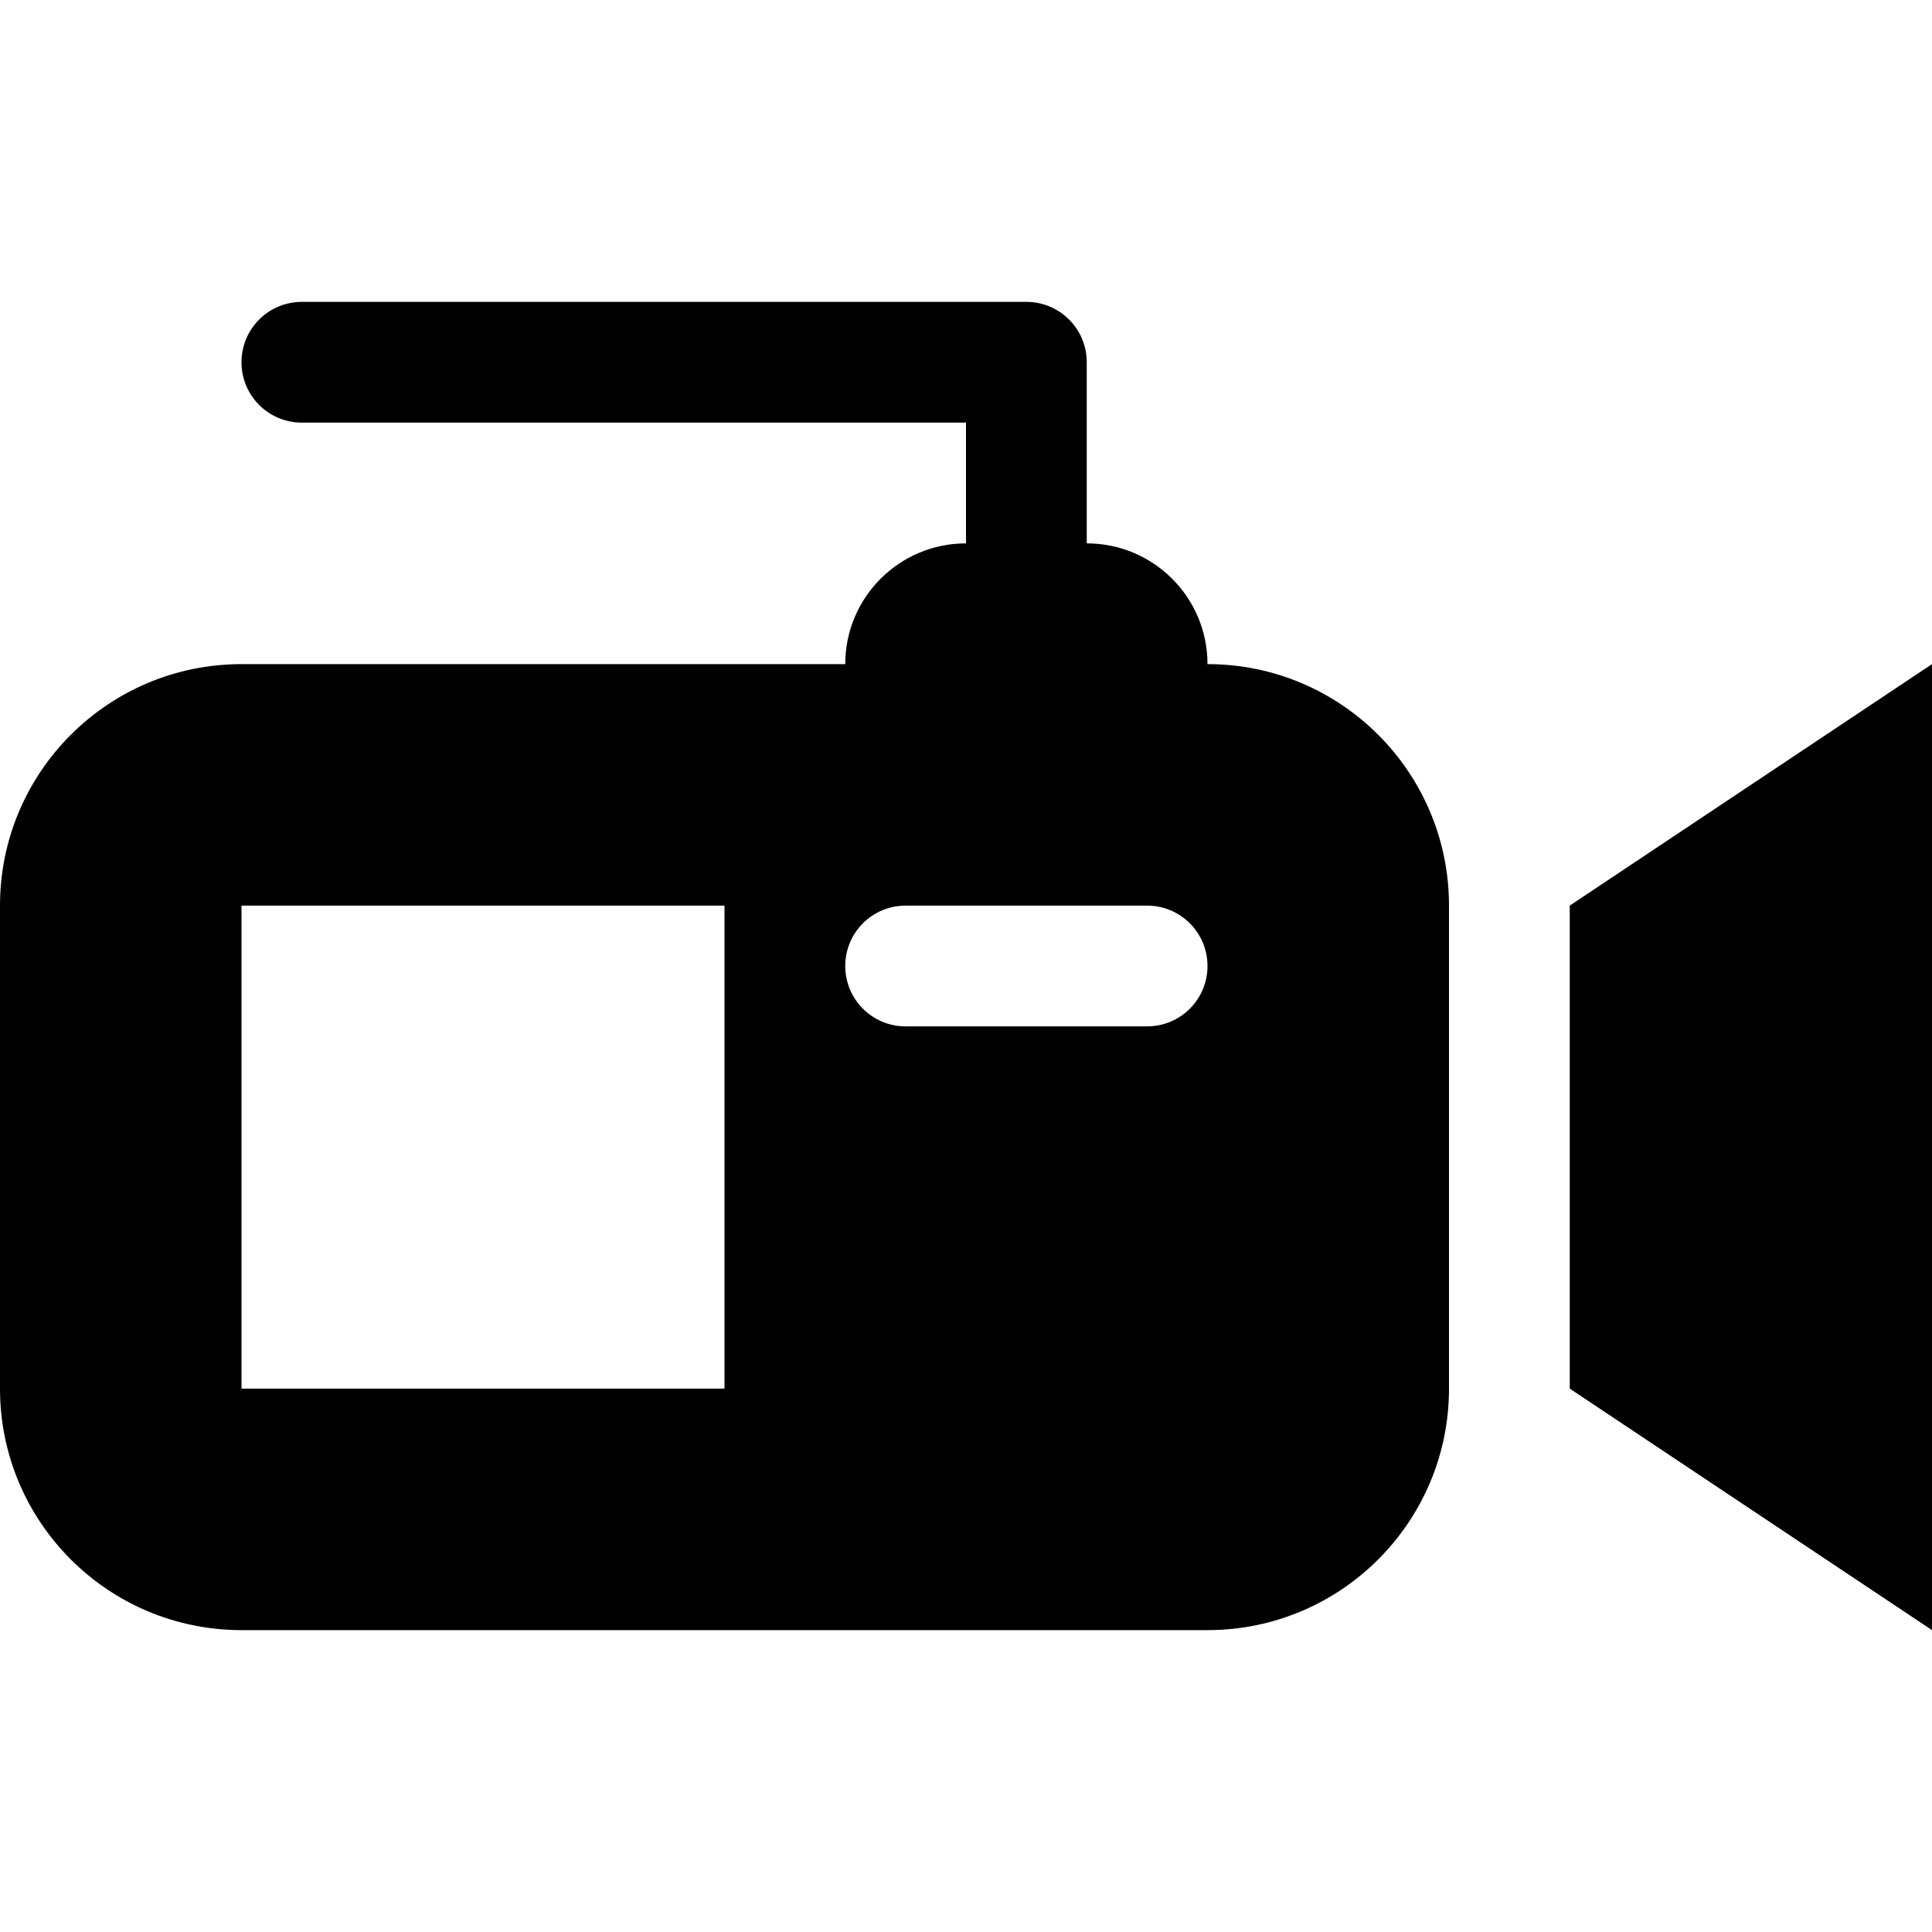
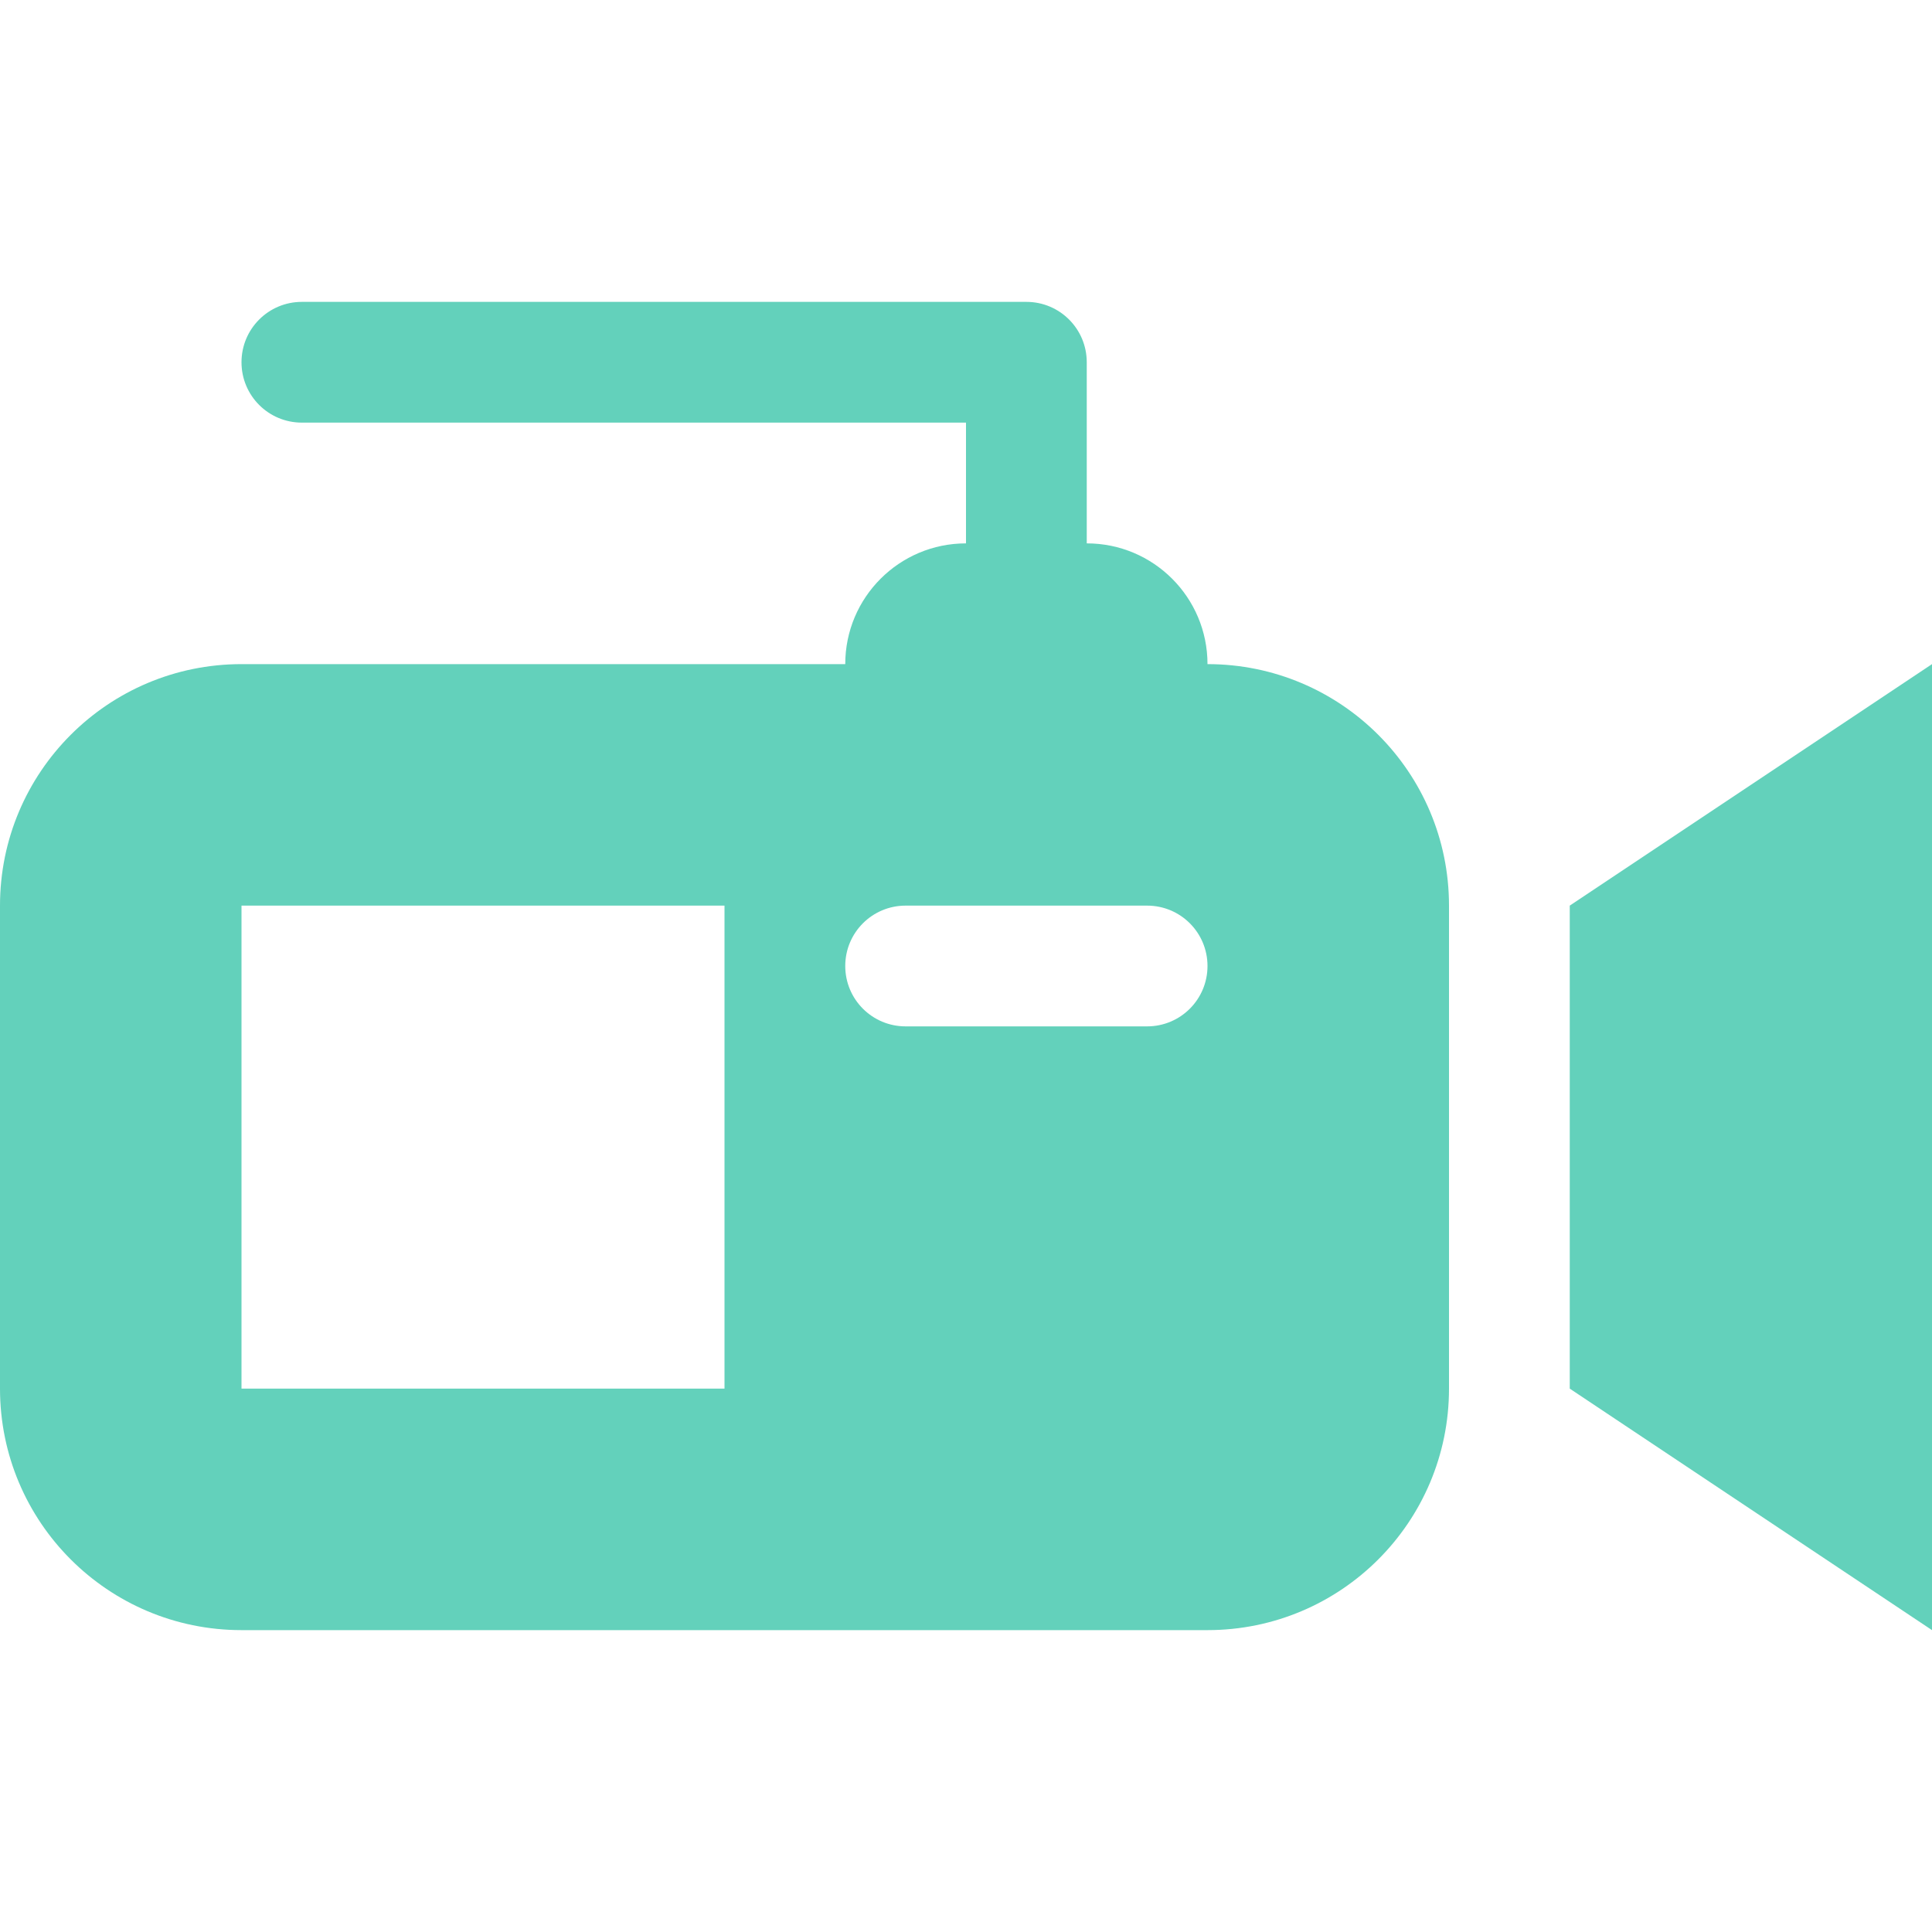
- <svg xmlns="http://www.w3.org/2000/svg" version="1.1" id="Layer_1" x="0px" y="0px" width="32px" height="32px" viewBox="0 0 32 32" enable-background="new 0 0 32 32" xml:space="preserve">
-   <g transform="translate(0 192)">
-     <path d="M26-177l6-4v16l-6-4V-177z M24-177v8c0,2.209-1.791,4-4,4H4c-2.209,0-4-1.791-4-4v-8c0-2.209,1.791-4,4-4h10 c0-1.105,0.895-2,2-2v-2H5c-0.553,0-1-0.447-1-1s0.447-1,1-1h12c0.553,0,1,0.447,1,1v3c1.105,0,2,0.895,2,2 C22.209-181,24-179.209,24-177z M12-177H4v8h8V-177z M20-176c0-0.553-0.447-1-1-1h-4c-0.553,0-1,0.447-1,1s0.447,1,1,1h4 C19.553-175,20-175.447,20-176z" />
-   </g>
+ <svg xmlns="http://www.w3.org/2000/svg" fill="#63d1bb" width="32" height="32" viewBox="0 0 32 32">
+   <path d="M26 15l6-4v16l-6-4v-8zm-2 0v8c0 2.21-1.79 4-4 4H4c-2.21 0-4-1.79-4-4v-8c0-2.21 1.79-4 4-4h10c0-1.105.895-2 2-2V7H5c-.553 0-1-.447-1-1s.447-1 1-1h12c.553 0 1 .447 1 1v3c1.105 0 2 .895 2 2 2.21 0 4 1.79 4 4zm-12 0H4v8h8v-8zm8 1c0-.553-.447-1-1-1h-4c-.553 0-1 .447-1 1s.447 1 1 1h4c.553 0 1-.447 1-1z" />
</svg>
